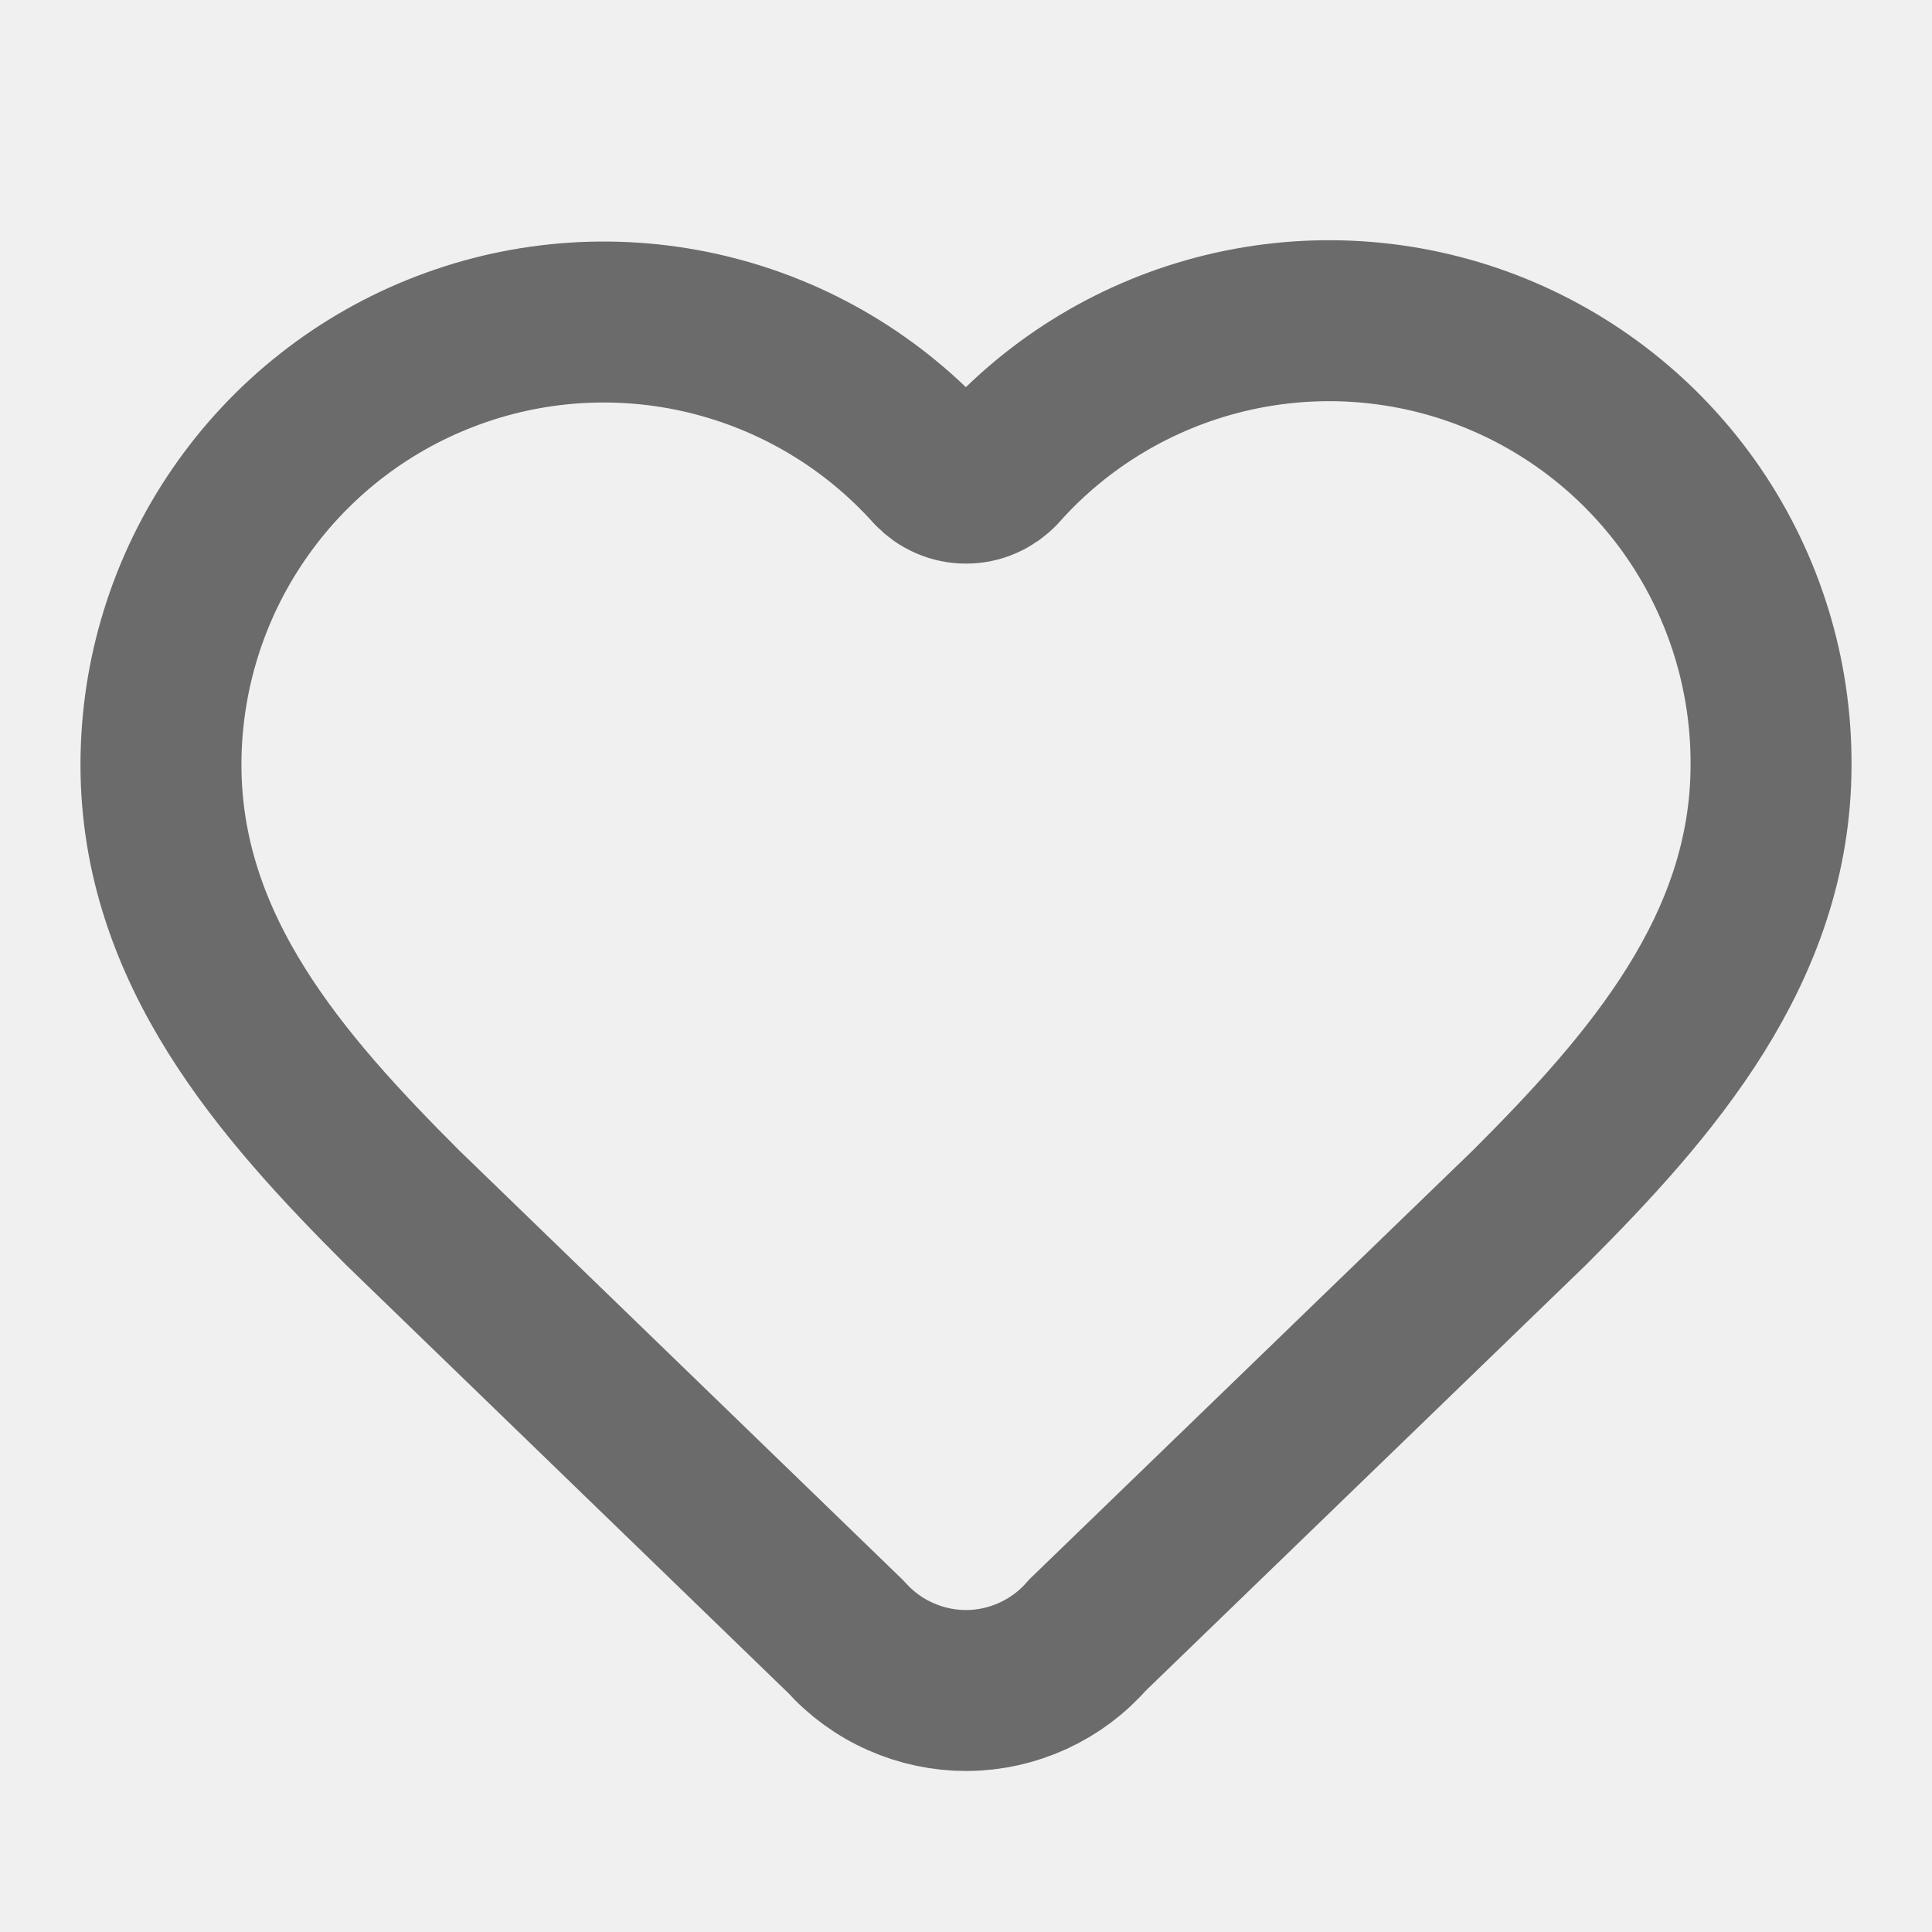
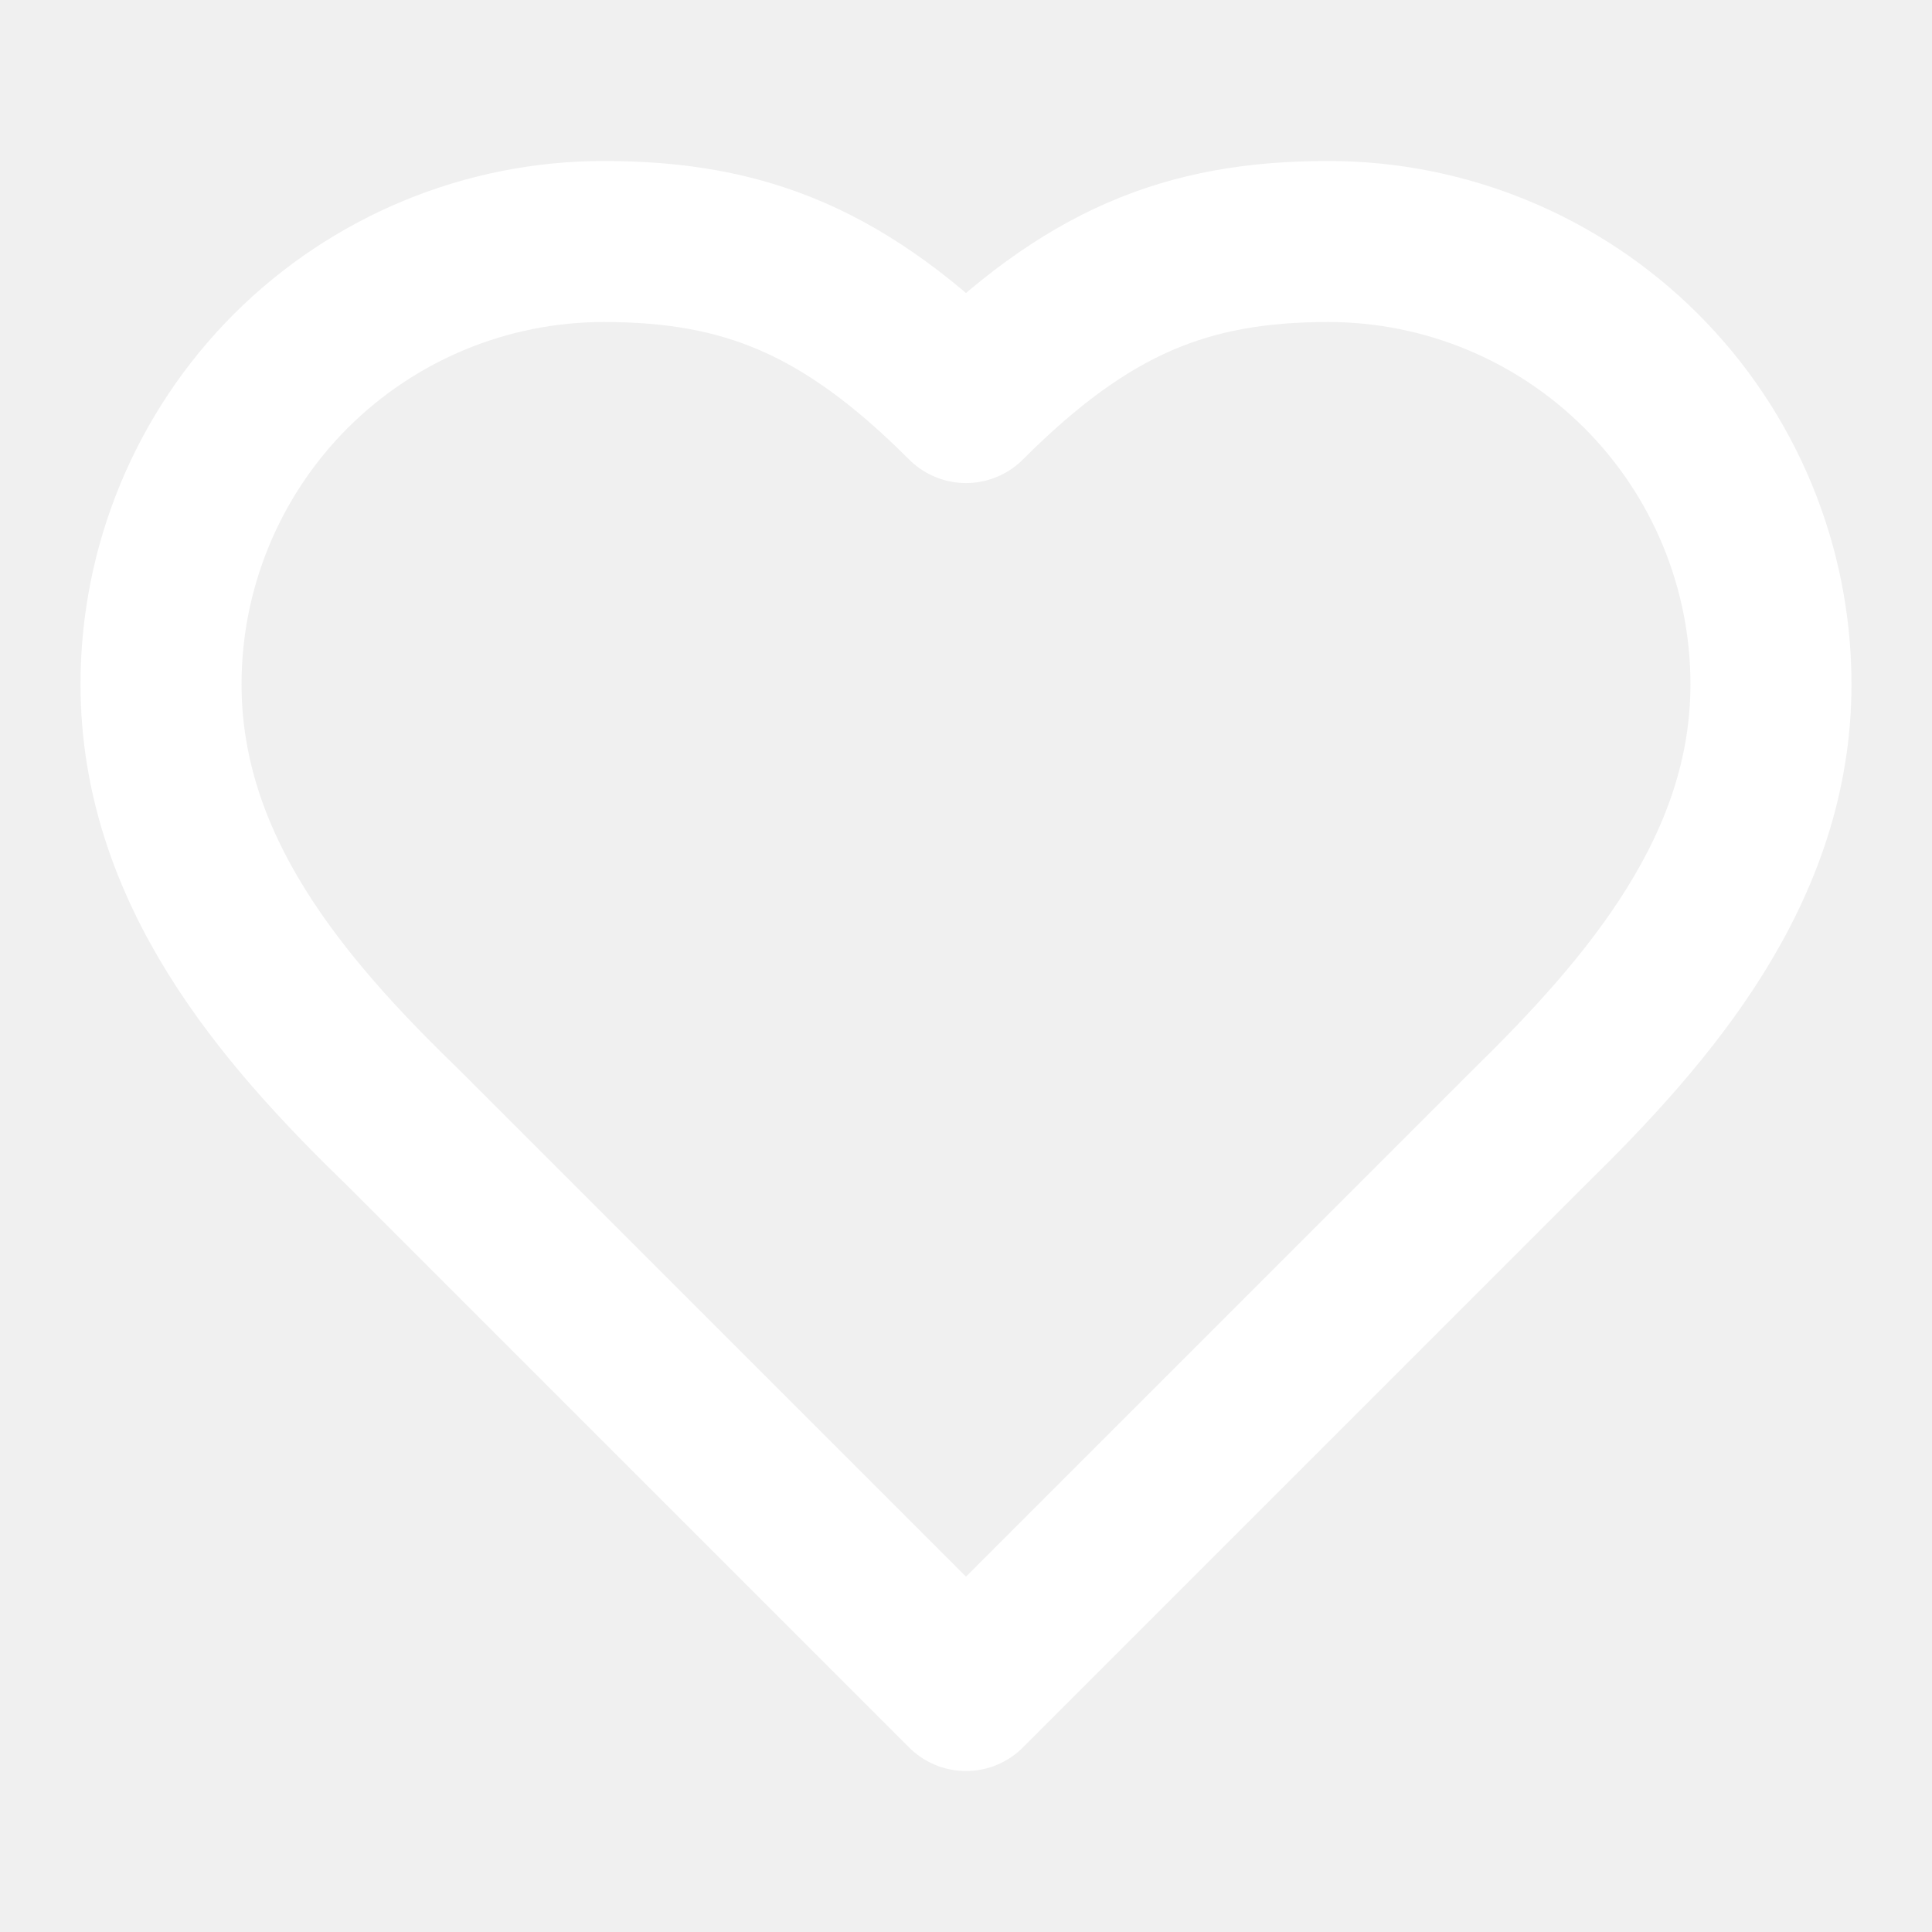
- <svg xmlns="http://www.w3.org/2000/svg" width="16" height="16" viewBox="0 0 16 16" fill="none">
-   <path d="M1.333 6.333C1.333 5.592 1.558 4.867 1.979 4.256C2.399 3.645 2.995 3.175 3.688 2.91C4.38 2.644 5.137 2.595 5.859 2.769C6.58 2.943 7.231 3.331 7.727 3.883C7.762 3.92 7.804 3.95 7.851 3.97C7.898 3.991 7.949 4.001 8 4.001C8.051 4.001 8.102 3.991 8.149 3.97C8.195 3.95 8.238 3.92 8.273 3.883C8.767 3.327 9.419 2.936 10.141 2.76C10.863 2.584 11.622 2.632 12.316 2.898C13.011 3.165 13.607 3.636 14.027 4.249C14.447 4.863 14.67 5.59 14.667 6.333C14.667 7.86 13.667 9 12.667 10L9.005 13.542C8.881 13.685 8.728 13.799 8.556 13.878C8.384 13.957 8.197 13.999 8.008 14C7.819 14.001 7.632 13.962 7.459 13.885C7.286 13.809 7.131 13.696 7.005 13.555L3.333 10C2.333 9 1.333 7.867 1.333 6.333Z" stroke="#6B6B6B" stroke-width="1.333" stroke-linecap="round" stroke-linejoin="round" />
+ <svg xmlns="http://www.w3.org/2000/svg" width="20" height="20" viewBox="0 0 20 20" fill="none">
+   <path d="M15.833 11.667C17.075 10.45 18.333 8.992 18.333 7.083C18.333 5.868 17.851 4.702 16.991 3.842C16.131 2.983 14.966 2.5 13.75 2.5C12.283 2.5 11.25 2.917 10 4.167C8.75 2.917 7.717 2.5 6.25 2.5C5.034 2.5 3.869 2.983 3.009 3.842C2.15 4.702 1.667 5.868 1.667 7.083C1.667 9 2.917 10.458 4.167 11.667L10 17.5L15.833 11.667Z" stroke="white" stroke-width="1.667" stroke-linecap="round" stroke-linejoin="round" />
</svg>
